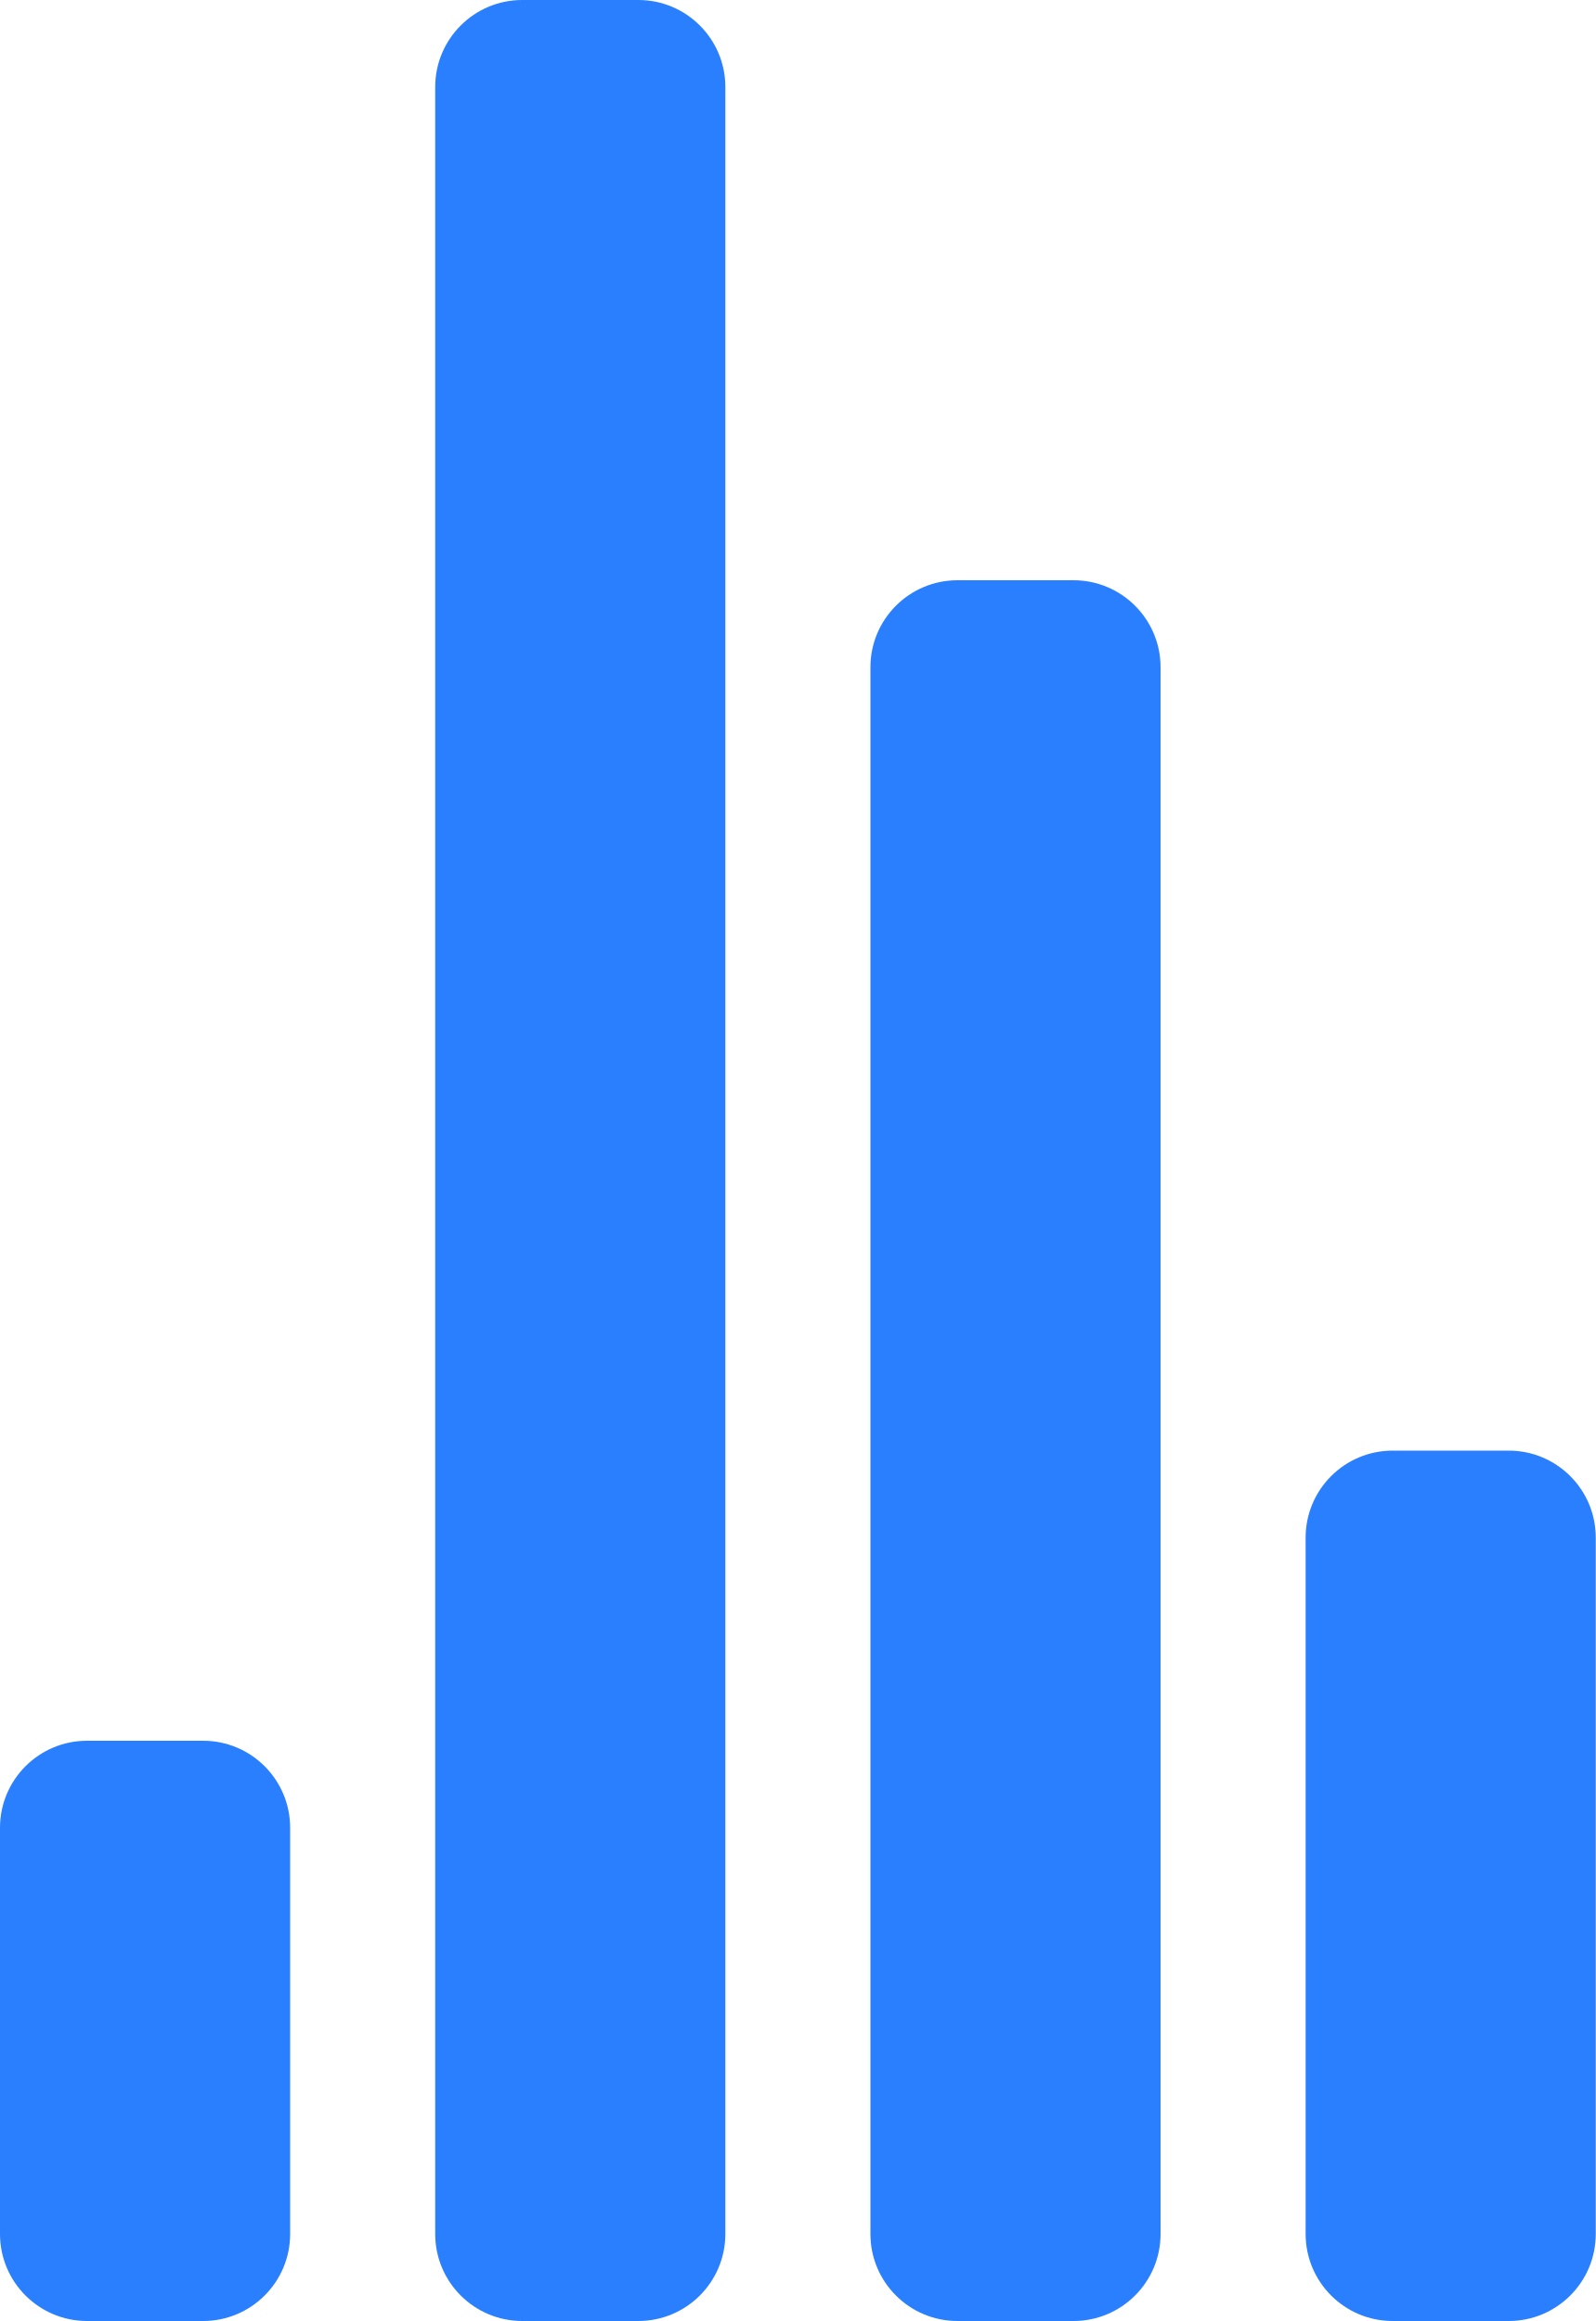
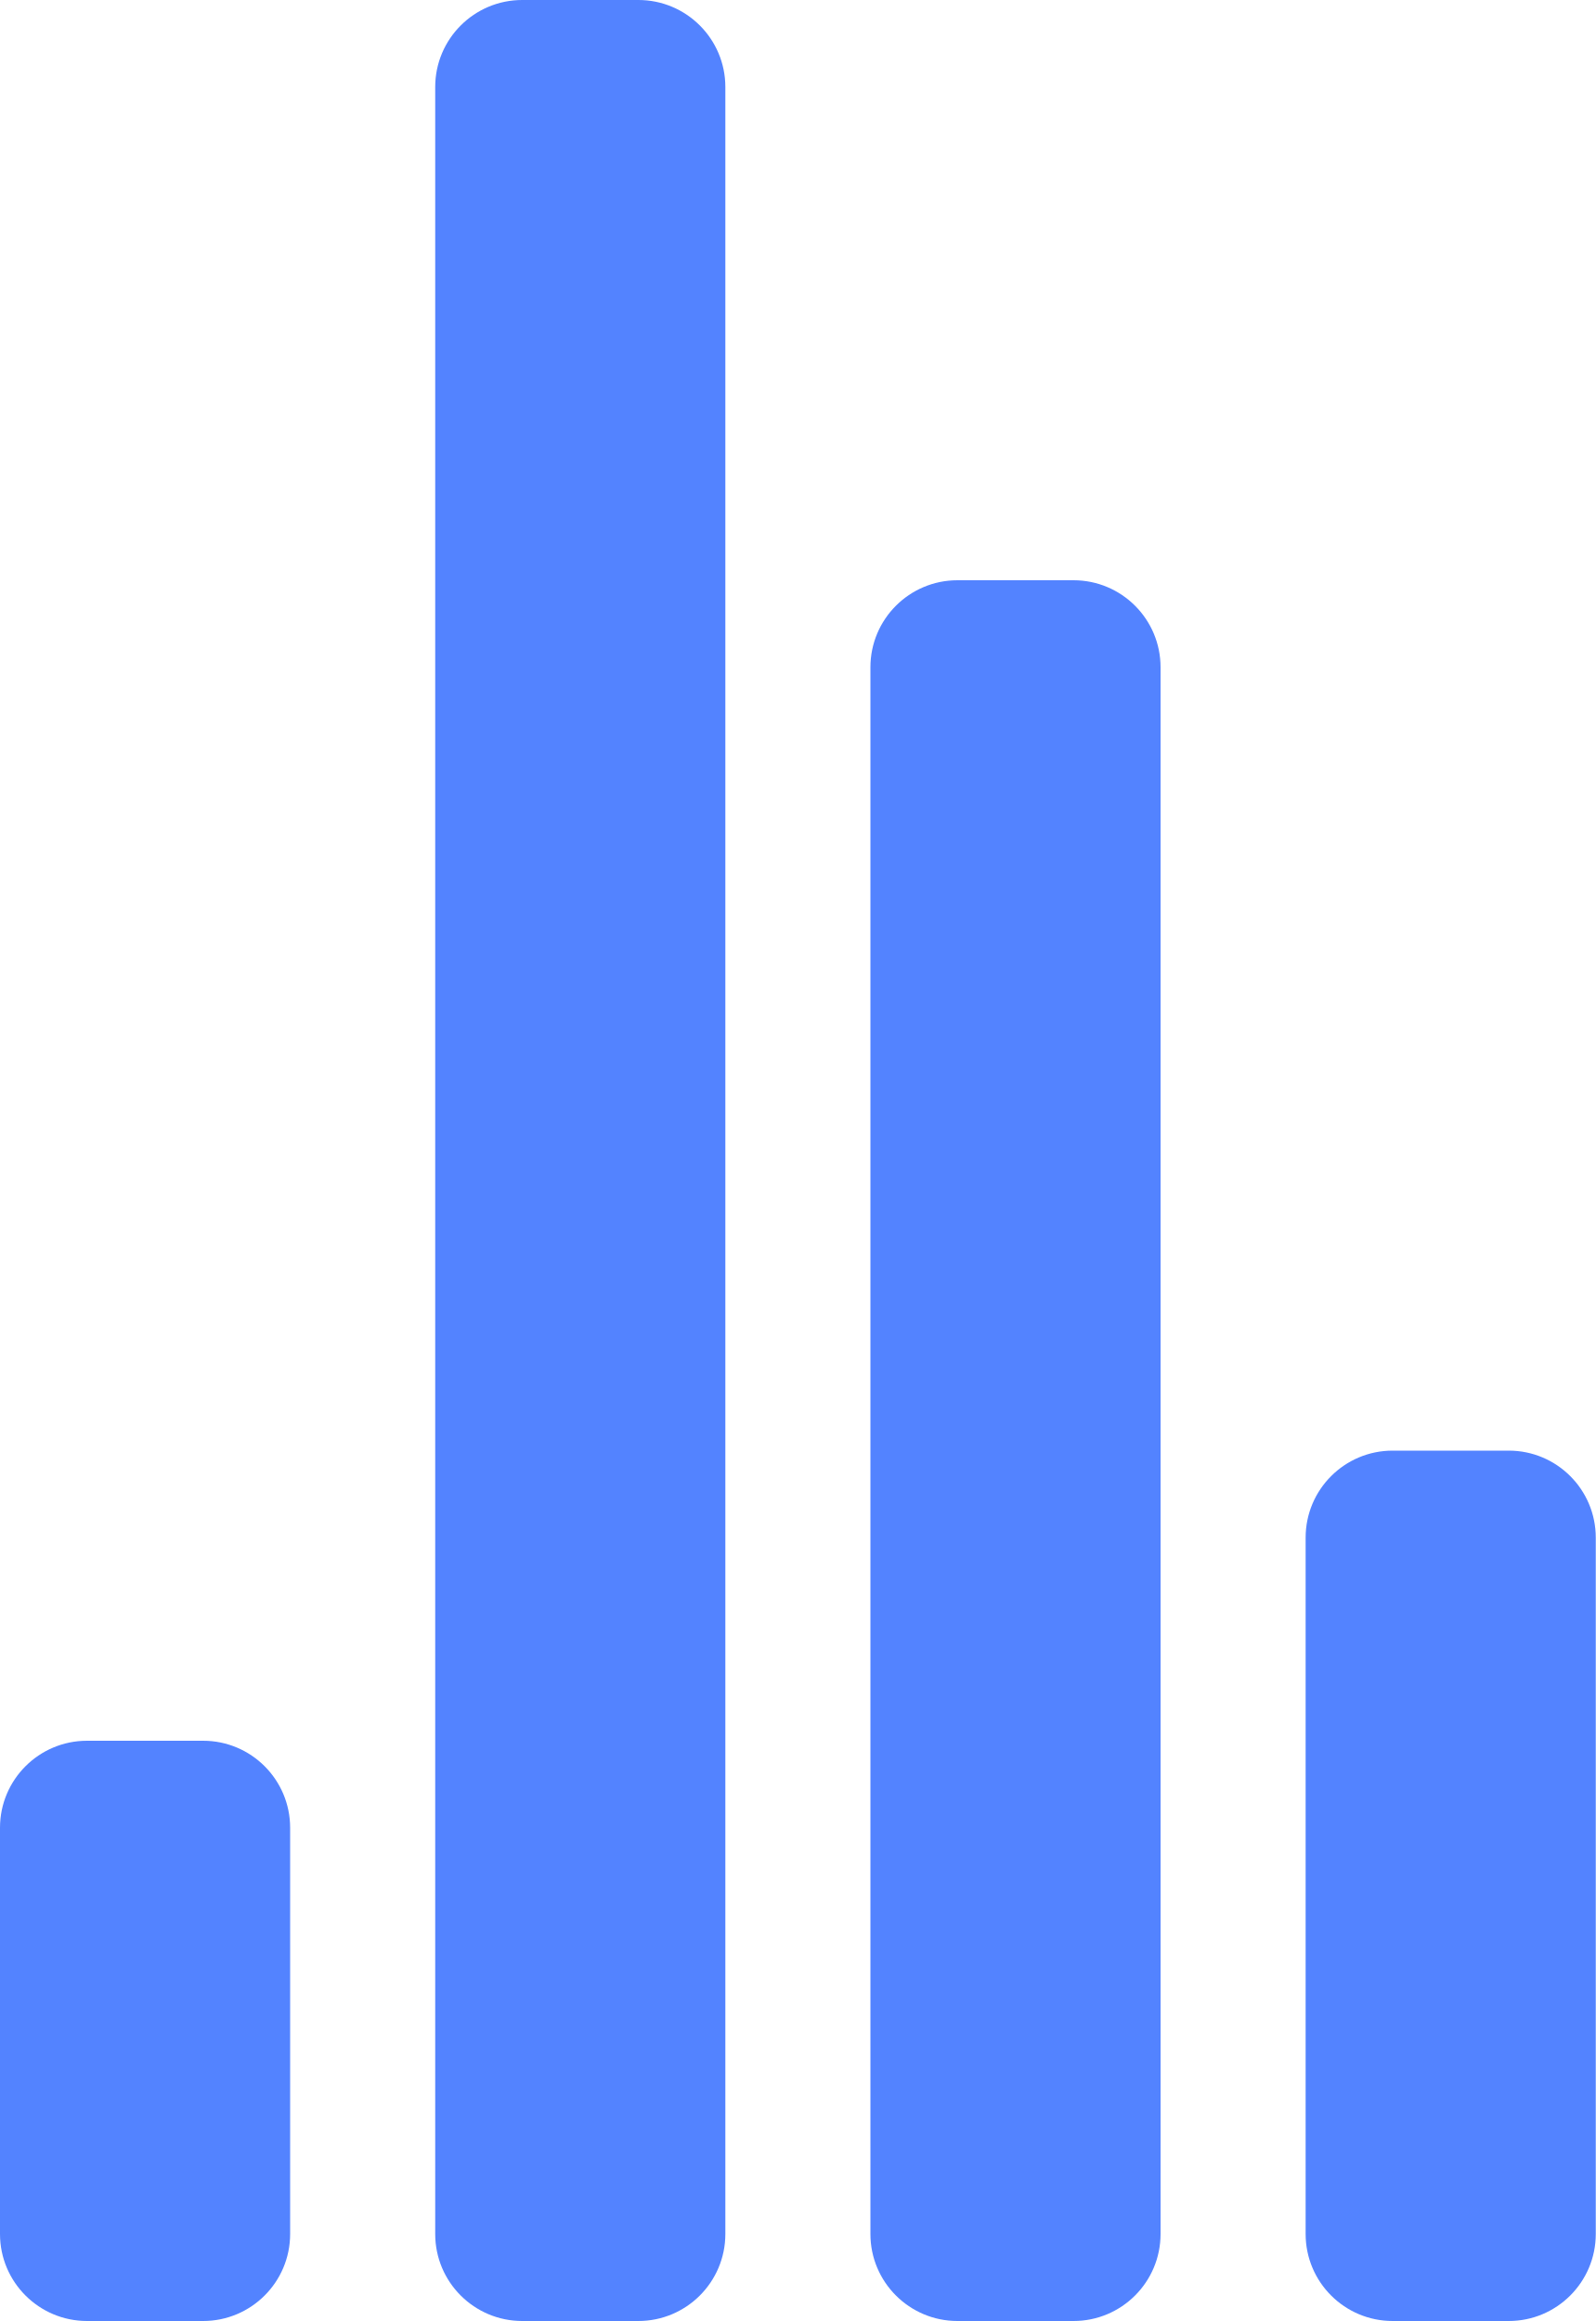
- <svg xmlns="http://www.w3.org/2000/svg" width="55" height="80" viewBox="0 0 55 80" fill="#2a7fff">
+ <svg xmlns="http://www.w3.org/2000/svg" width="55" height="80" viewBox="0 0 55 80" fill="#5383ff">
  <g transform="matrix(1 0 0 -1 0 80)">
    <rect width="10" height="20" rx="3">
      <animate attributeName="height" begin="0s" dur="4s" values="20;45;55;67;80;75;64;54;32;10;17;33;54;40;20" calcMode="linear" repeatCount="indefinite" />
    </rect>
    <rect x="15" width="10" height="80" rx="3">
      <animate attributeName="height" begin="0s" dur="2s" values="80;60;50;40;13;23;67" calcMode="linear" repeatCount="indefinite" />
    </rect>
    <rect x="30" width="10" height="60" rx="3">
      <animate attributeName="height" begin="0s" dur="3.2s" values="60;52;45;33;25;14;60;80;35;31;20;14;36;45" calcMode="linear" repeatCount="indefinite" />
    </rect>
    <rect x="45" width="10" height="30" rx="3">
      <animate attributeName="height" begin="0s" dur="6.3s" values="30;14;9;25;36;45;25;36;45;65;12;74;63;41;8;65;41;25;36;10;25;47;56;44" calcMode="linear" repeatCount="indefinite" />
    </rect>
    <rect x="60" width="10" height="55" rx="3">
      <animate attributeName="height" begin="0s" dur="2.4s" values="55;67;32;51;24;69;77;45;32;15;6;20;33;49;63" calcMode="linear" repeatCount="indefinite" />
    </rect>
  </g>
</svg>
